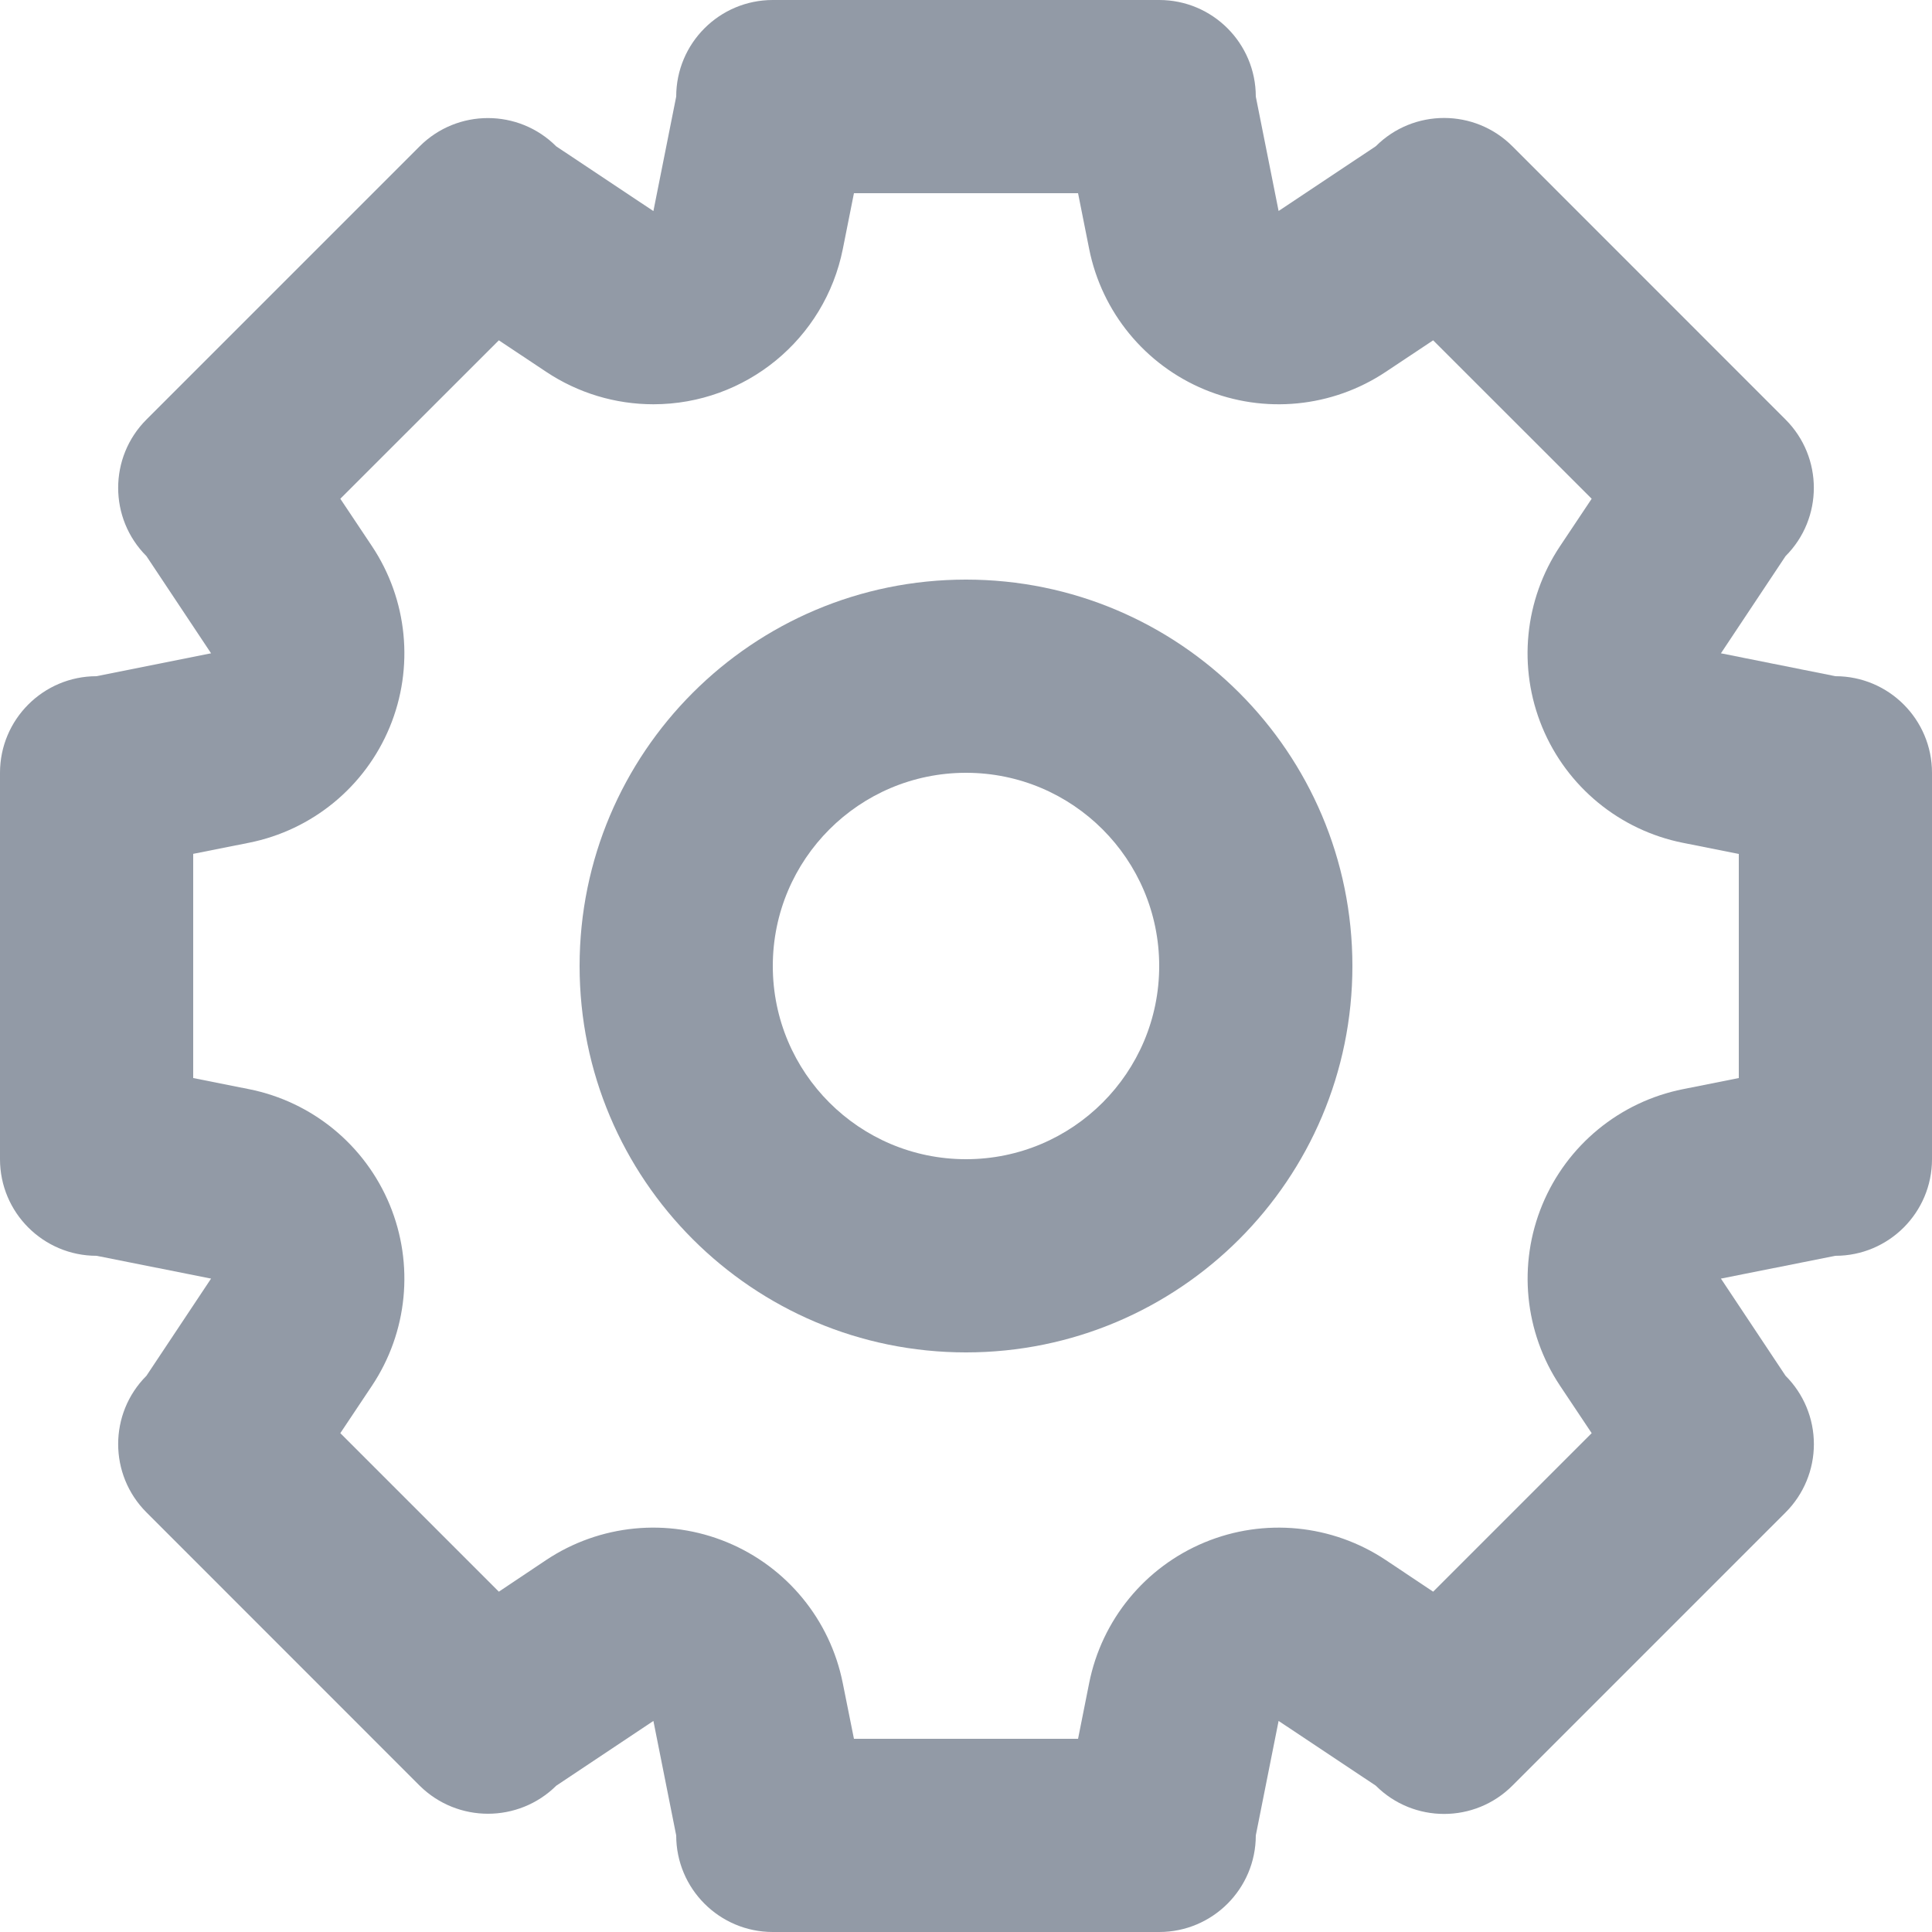
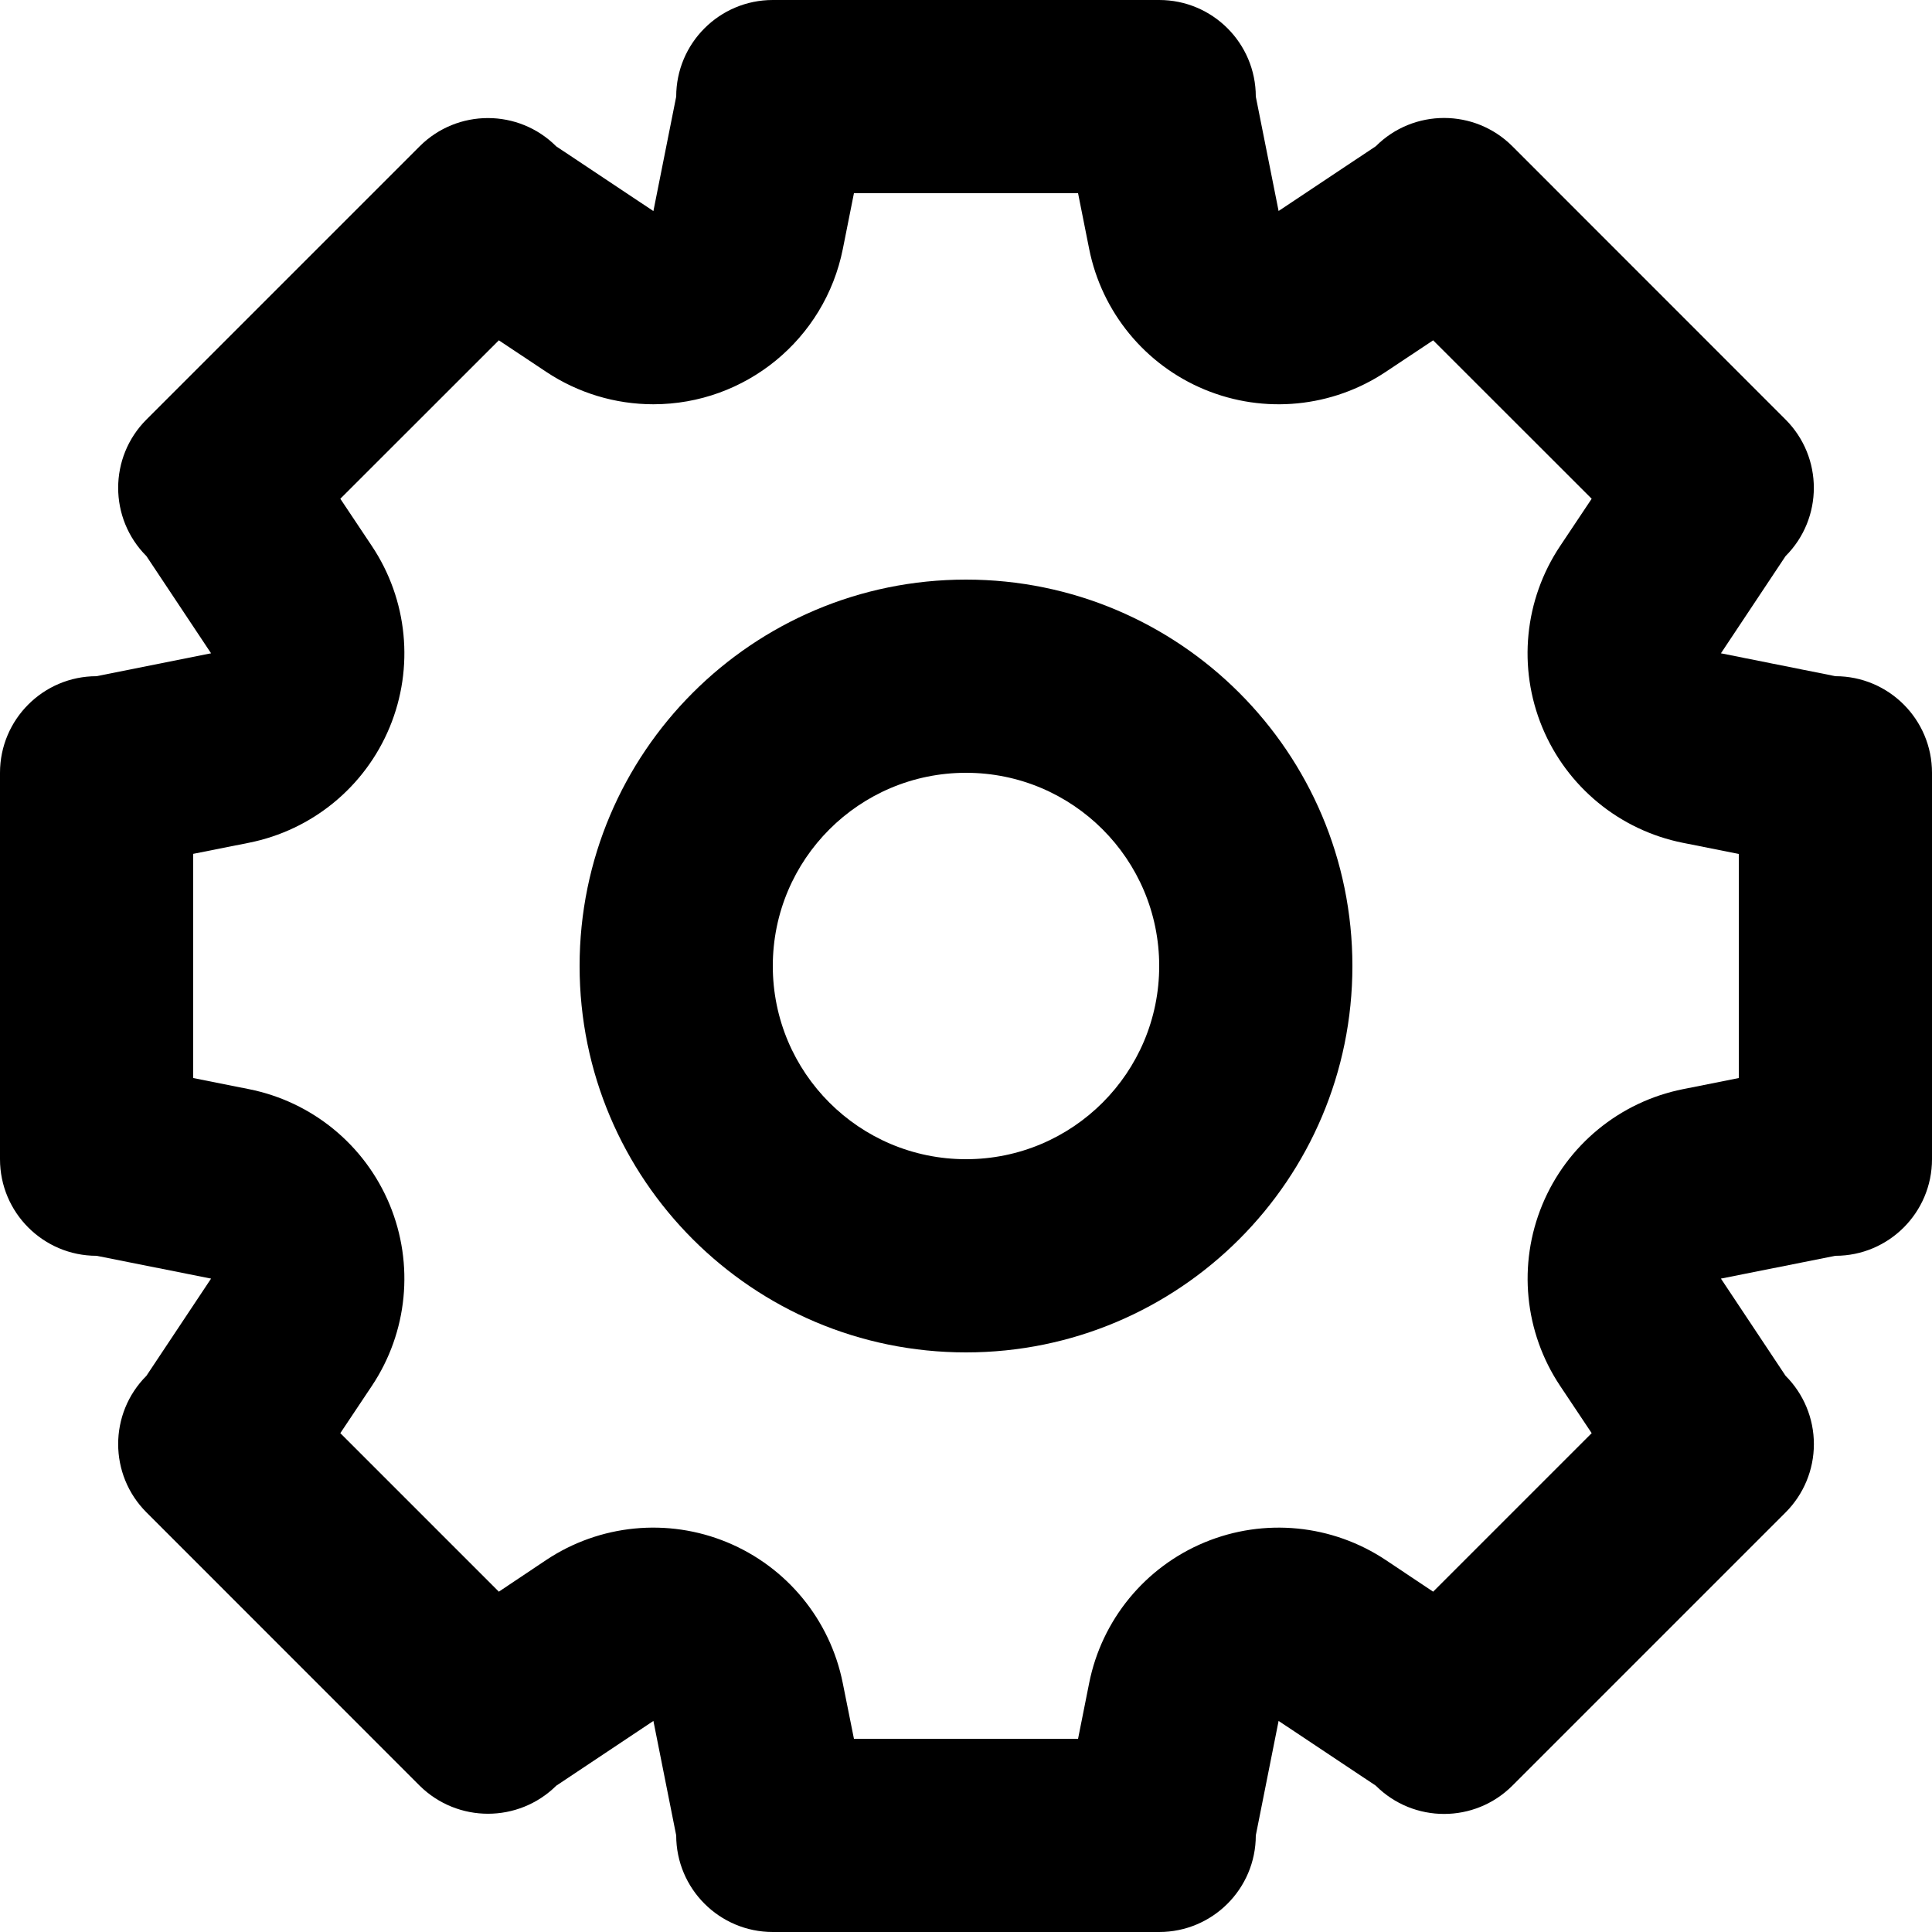
<svg xmlns="http://www.w3.org/2000/svg" width="20" height="20" viewBox="0 0 20 20">
-   <defs>
-     <style>
-       .cls-1 {
-         fill: #929aa6;
-       }
-     </style>
-   </defs>
-   <g id="그룹_11" data-name="그룹 11" transform="translate(-20 -380)">
-     <path id="패스_25" data-name="패스 25" class="cls-1" d="M39,387l-1.185-.237.669-1.006a1,1,0,0,0,0-1.414l-2.828-2.829a1,1,0,0,0-1.414,0l-1.006.67L33,381a1,1,0,0,0-1-1H28a1,1,0,0,0-1,1l-.236,1.185-1.006-.67a1,1,0,0,0-1.414,0l-2.828,2.828a1,1,0,0,0,0,1.414l.669,1.006L21,387a1,1,0,0,0-1,1v4a1,1,0,0,0,1,1l1.185.236-.669,1.006a1,1,0,0,0,0,1.414l2.828,2.829a1.006,1.006,0,0,0,1.415,0l1.005-.67L27,399a1,1,0,0,0,1,1h4a1,1,0,0,0,1-1l.236-1.185,1.006.67a1,1,0,0,0,1.414,0l2.828-2.828a1,1,0,0,0,0-1.415l-.669-1.006L39,393a1,1,0,0,0,1-1v-4A1,1,0,0,0,39,387Zm-1,4.16-.578.115a2,2,0,0,0-1.272,3.071l.327.49-1.641,1.641-.49-.327a2,2,0,0,0-3.071,1.273L31.16,398H28.84l-.116-.578a2,2,0,0,0-3.071-1.272l-.489.327-1.641-1.641.327-.49a2,2,0,0,0-1.272-3.071L22,391.16v-2.321l.578-.115a2,2,0,0,0,1.272-3.071l-.327-.49,1.641-1.64.49.326a2,2,0,0,0,1.11.336,2,2,0,0,0,1.961-1.608L28.84,382h2.32l.115.577a2,2,0,0,0,3.071,1.272l.49-.326,1.641,1.64-.327.49a2,2,0,0,0,1.272,3.072l.578.115Z" />
-     <path id="패스_26" data-name="패스 26" class="cls-1" d="M30,386a4,4,0,1,0,4,4A4,4,0,0,0,30,386Zm0,6a2,2,0,1,1,2-2A2,2,0,0,1,30,392Z" />
+   <g transform="translate(-20 -380)">
+     <path d="M39,387l-1.185-.237.669-1.006a1,1,0,0,0,0-1.414l-2.828-2.829a1,1,0,0,0-1.414,0l-1.006.67L33,381a1,1,0,0,0-1-1H28a1,1,0,0,0-1,1l-.236,1.185-1.006-.67a1,1,0,0,0-1.414,0l-2.828,2.828a1,1,0,0,0,0,1.414l.669,1.006L21,387a1,1,0,0,0-1,1v4a1,1,0,0,0,1,1l1.185.236-.669,1.006a1,1,0,0,0,0,1.414l2.828,2.829a1.006,1.006,0,0,0,1.415,0l1.005-.67L27,399a1,1,0,0,0,1,1h4a1,1,0,0,0,1-1l.236-1.185,1.006.67a1,1,0,0,0,1.414,0l2.828-2.828a1,1,0,0,0,0-1.415l-.669-1.006L39,393a1,1,0,0,0,1-1v-4A1,1,0,0,0,39,387Zm-1,4.16-.578.115a2,2,0,0,0-1.272,3.071l.327.49-1.641,1.641-.49-.327a2,2,0,0,0-3.071,1.273L31.16,398H28.84l-.116-.578a2,2,0,0,0-3.071-1.272l-.489.327-1.641-1.641.327-.49a2,2,0,0,0-1.272-3.071L22,391.16v-2.321l.578-.115a2,2,0,0,0,1.272-3.071l-.327-.49,1.641-1.64.49.326a2,2,0,0,0,1.11.336,2,2,0,0,0,1.961-1.608L28.84,382h2.32l.115.577a2,2,0,0,0,3.071,1.272l.49-.326,1.641,1.64-.327.49a2,2,0,0,0,1.272,3.072l.578.115Z" />
+     <path d="M30,386a4,4,0,1,0,4,4A4,4,0,0,0,30,386Zm0,6a2,2,0,1,1,2-2A2,2,0,0,1,30,392Z" />
  </g>
</svg>
